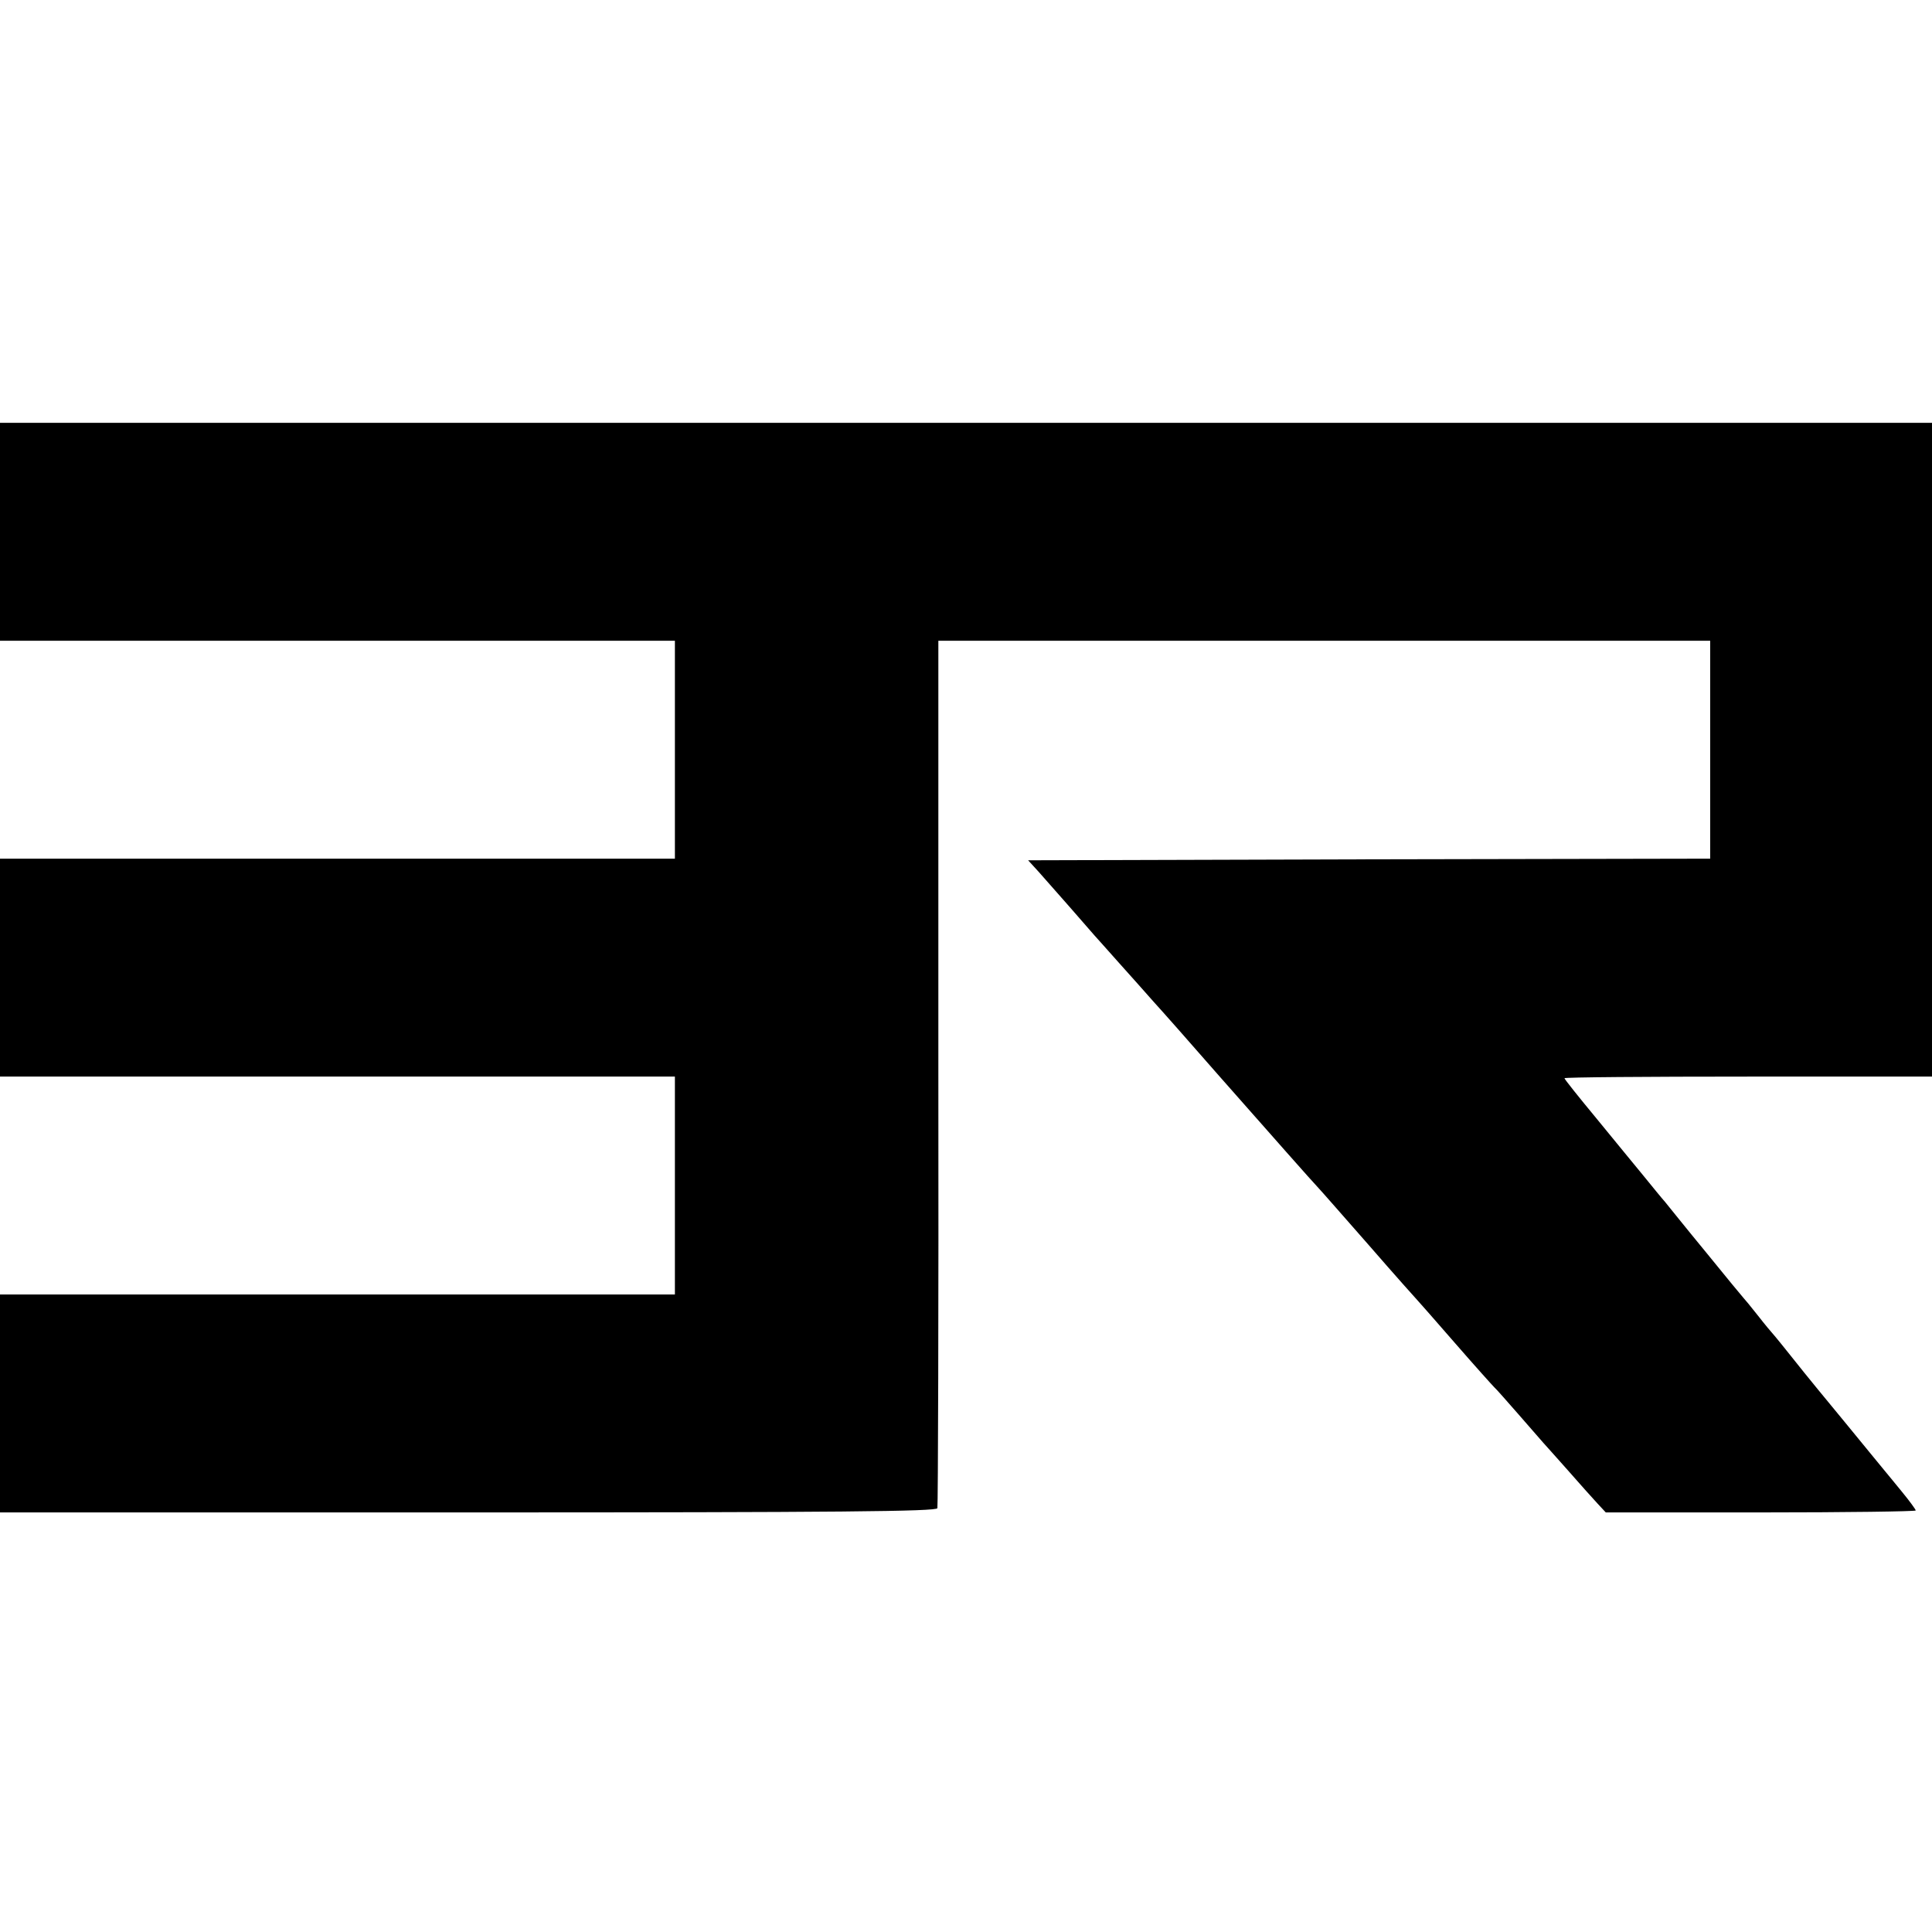
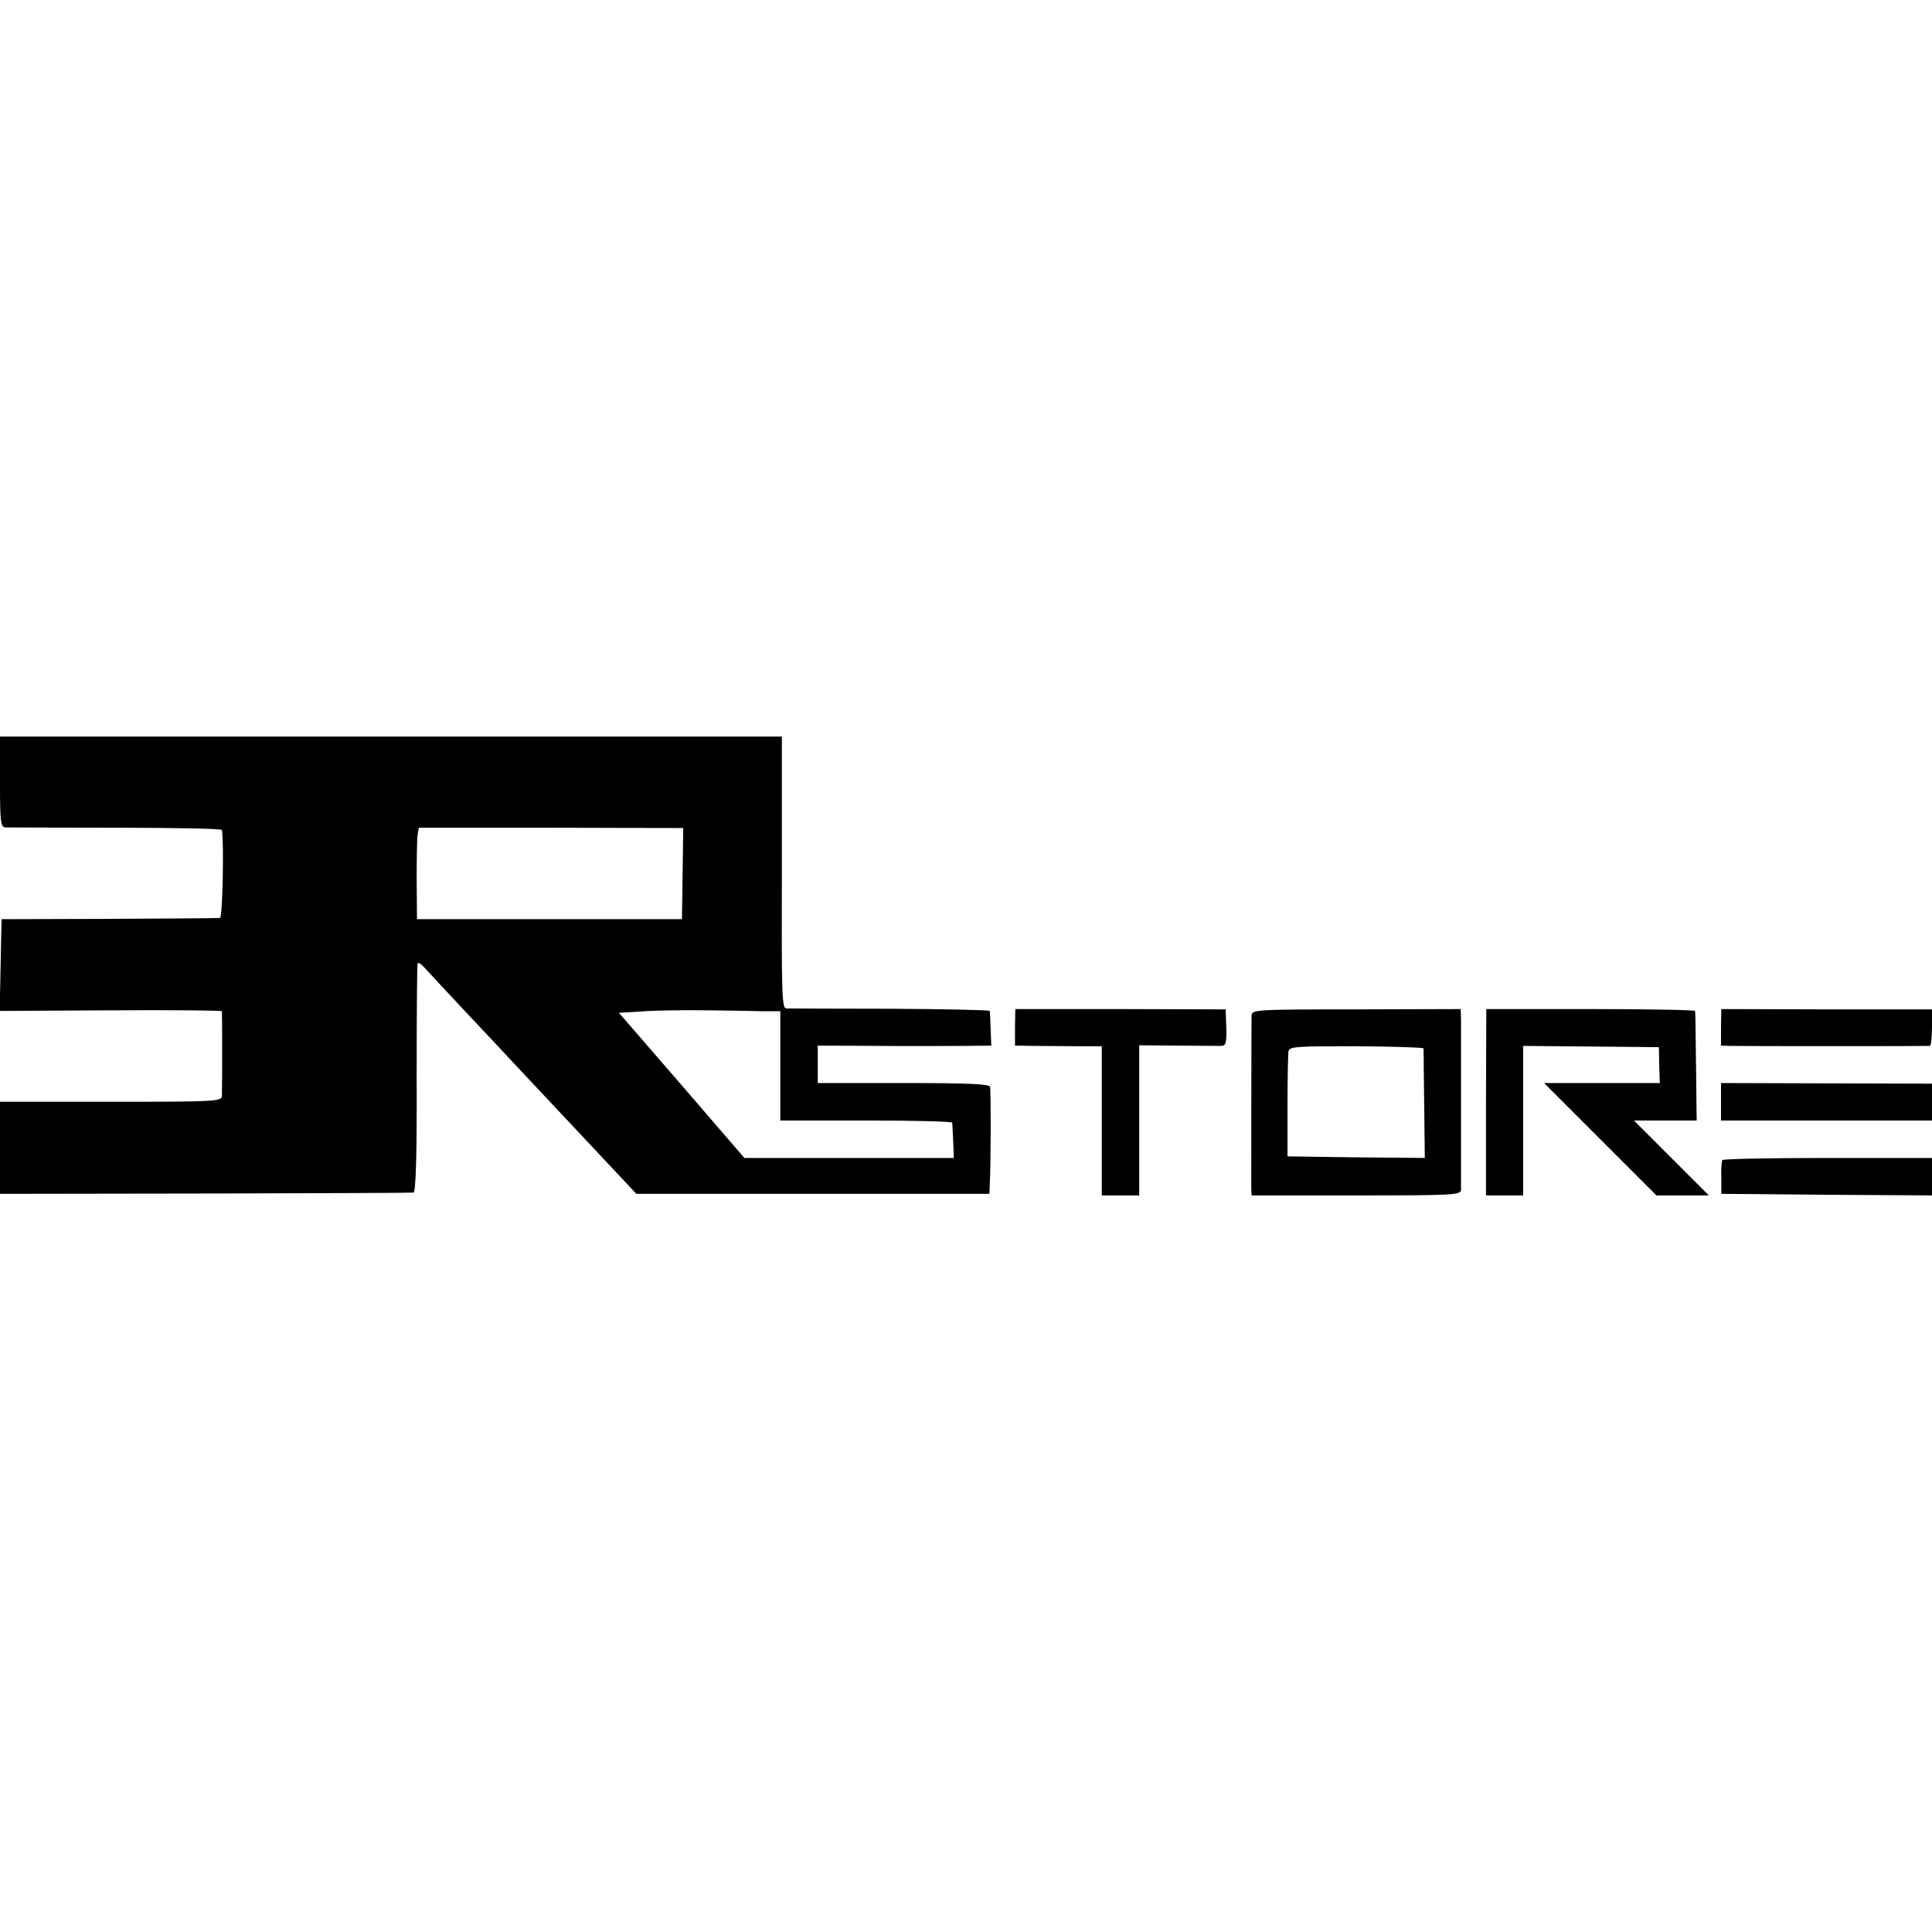
- <svg xmlns="http://www.w3.org/2000/svg" version="1.0" width="594pt" height="594pt" viewBox="0 0 594 594" preserveAspectRatio="xMidYMid meet">
-   <g transform="translate(0,594) scale(0.1,-0.1)" fill="#000000" stroke="none">
-     <path d="M0 4305 l0 -335 1038 0 1037 0 0 -335 0 -335 -1037 0 -1038 0 0 -335 0 -335 1038 0 1037 0 0 -335 0 -335 -1037 0 -1038 0 0 -335 0 -335 1439 0 c1142 0 1440 3 1443 13 2 6 4 609 3 1340 l0 1327 1186 0 1187 0 0 -335 0 -335 -1049 -2 -1048 -3 32 -35 c17 -19 61 -69 97 -110 36 -41 70 -80 75 -86 6 -6 39 -44 75 -84 36 -40 84 -94 106 -119 23 -25 115 -129 204 -231 158 -179 284 -322 305 -344 6 -6 75 -85 155 -176 79 -91 147 -167 150 -170 3 -3 54 -61 114 -130 60 -69 114 -129 120 -135 6 -5 40 -44 76 -85 36 -41 70 -80 75 -86 6 -6 39 -44 75 -84 36 -41 77 -87 91 -102 l26 -28 477 0 c262 0 476 3 476 6 0 3 -19 29 -42 57 -24 29 -48 59 -55 67 -7 8 -62 76 -123 150 -61 74 -117 142 -123 150 -54 68 -93 116 -97 120 -3 3 -24 28 -45 55 -22 28 -42 52 -45 55 -3 3 -55 66 -115 140 -61 74 -117 144 -126 155 -10 11 -39 47 -66 80 -27 33 -93 113 -146 178 -53 64 -97 119 -97 122 0 3 254 5 565 5 l565 0 0 1005 0 1005 -2970 0 -2970 0 0 -335z" />
+ <svg xmlns="http://www.w3.org/2000/svg" version="1.0" width="619pt" height="619pt" viewBox="0 0 619 619" preserveAspectRatio="xMidYMid meet">
+   <g transform="translate(0,619) scale(0.1,-0.1)" fill="#000000" stroke="none">
+     <path d="M0 3685 c0 -131 2 -145 18 -146 9 0 169 -1 354 -1 186 0 338 -3 339 -7 7 -42 2 -281 -6 -282 -5 -1 -165 -2 -355 -3 l-345 -1 -3 -147 -3 -147 356 2 c195 1 355 0 356 -3 1 -7 1 -250 0 -272 -1 -17 -25 -18 -356 -18 l-355 0 0 -148 0 -147 658 1 c361 1 662 2 667 3 7 1 11 119 10 364 0 199 1 366 3 370 2 4 11 -1 20 -11 10 -11 69 -75 133 -143 64 -68 132 -140 150 -160 63 -67 274 -292 336 -358 l62 -66 566 0 565 0 1 25 c4 76 4 307 1 318 -3 9 -68 12 -278 12 l-274 0 0 60 0 60 193 -1 c105 -1 230 0 278 0 l85 1 -2 53 c-1 28 -2 55 -3 58 -1 3 -144 6 -318 7 -175 0 -325 1 -334 1 -14 1 -15 48 -14 436 l0 435 -1252 0 -1253 0 0 -145z m2187 -294 l-2 -146 -424 0 -425 0 -1 125 c0 69 1 135 3 146 l4 22 423 0 424 -1 -2 -146z m261 -441 l52 0 0 -175 0 -175 275 0 c151 0 275 -3 276 -7 0 -5 2 -32 3 -60 l2 -53 -335 0 -336 0 -201 233 -201 232 81 5 c44 3 137 4 206 3 69 -1 149 -2 178 -3z" />
+     <path d="M3252 2898 l0 -58 61 -1 c34 0 97 -1 140 -1 l77 0 0 -239 0 -239 60 0 60 0 0 241 0 240 123 -1 c67 -1 130 -1 140 -1 15 1 17 10 16 59 l-2 58 -337 1 -337 0 -1 -59z" />
+     <path d="M4010 2935 c-1 -40 -1 -531 -1 -552 l1 -23 335 0 c312 0 335 1 336 18 0 22 0 495 0 543 l-1 36 -335 -1 c-330 0 -335 -1 -335 -21z m551 -104 c0 -3 1 -84 2 -179 l2 -172 -220 2 -220 3 0 160 c0 88 2 168 3 177 4 15 26 16 218 16 118 -1 214 -4 215 -7z" />
+     <path d="M4761 2658 l0 -298 59 0 60 0 0 239 0 240 218 -2 217 -2 1 -57 2 -58 -186 0 -185 0 180 -180 180 -180 84 0 84 0 -120 120 -120 120 101 0 100 0 -2 173 c-1 94 -2 175 -3 178 0 3 -151 6 -335 6 l-334 0 -1 -299z" />
+     <path d="M5514 2898 l0 -58 30 -1 c40 -1 629 -1 639 0 4 1 7 27 7 59 l0 58 -338 0 -337 1 -1 -59z" />
+     <path d="M5514 2660 l0 -60 338 0 338 0 0 59 0 59 -338 1 -338 1 0 -60z" />
+     <path d="M5518 2473 c-2 -5 -4 -30 -3 -58 l0 -50 338 -3 337 -2 0 60 0 60 -334 0 c-184 0 -336 -3 -338 -7z" />
  </g>
</svg>
